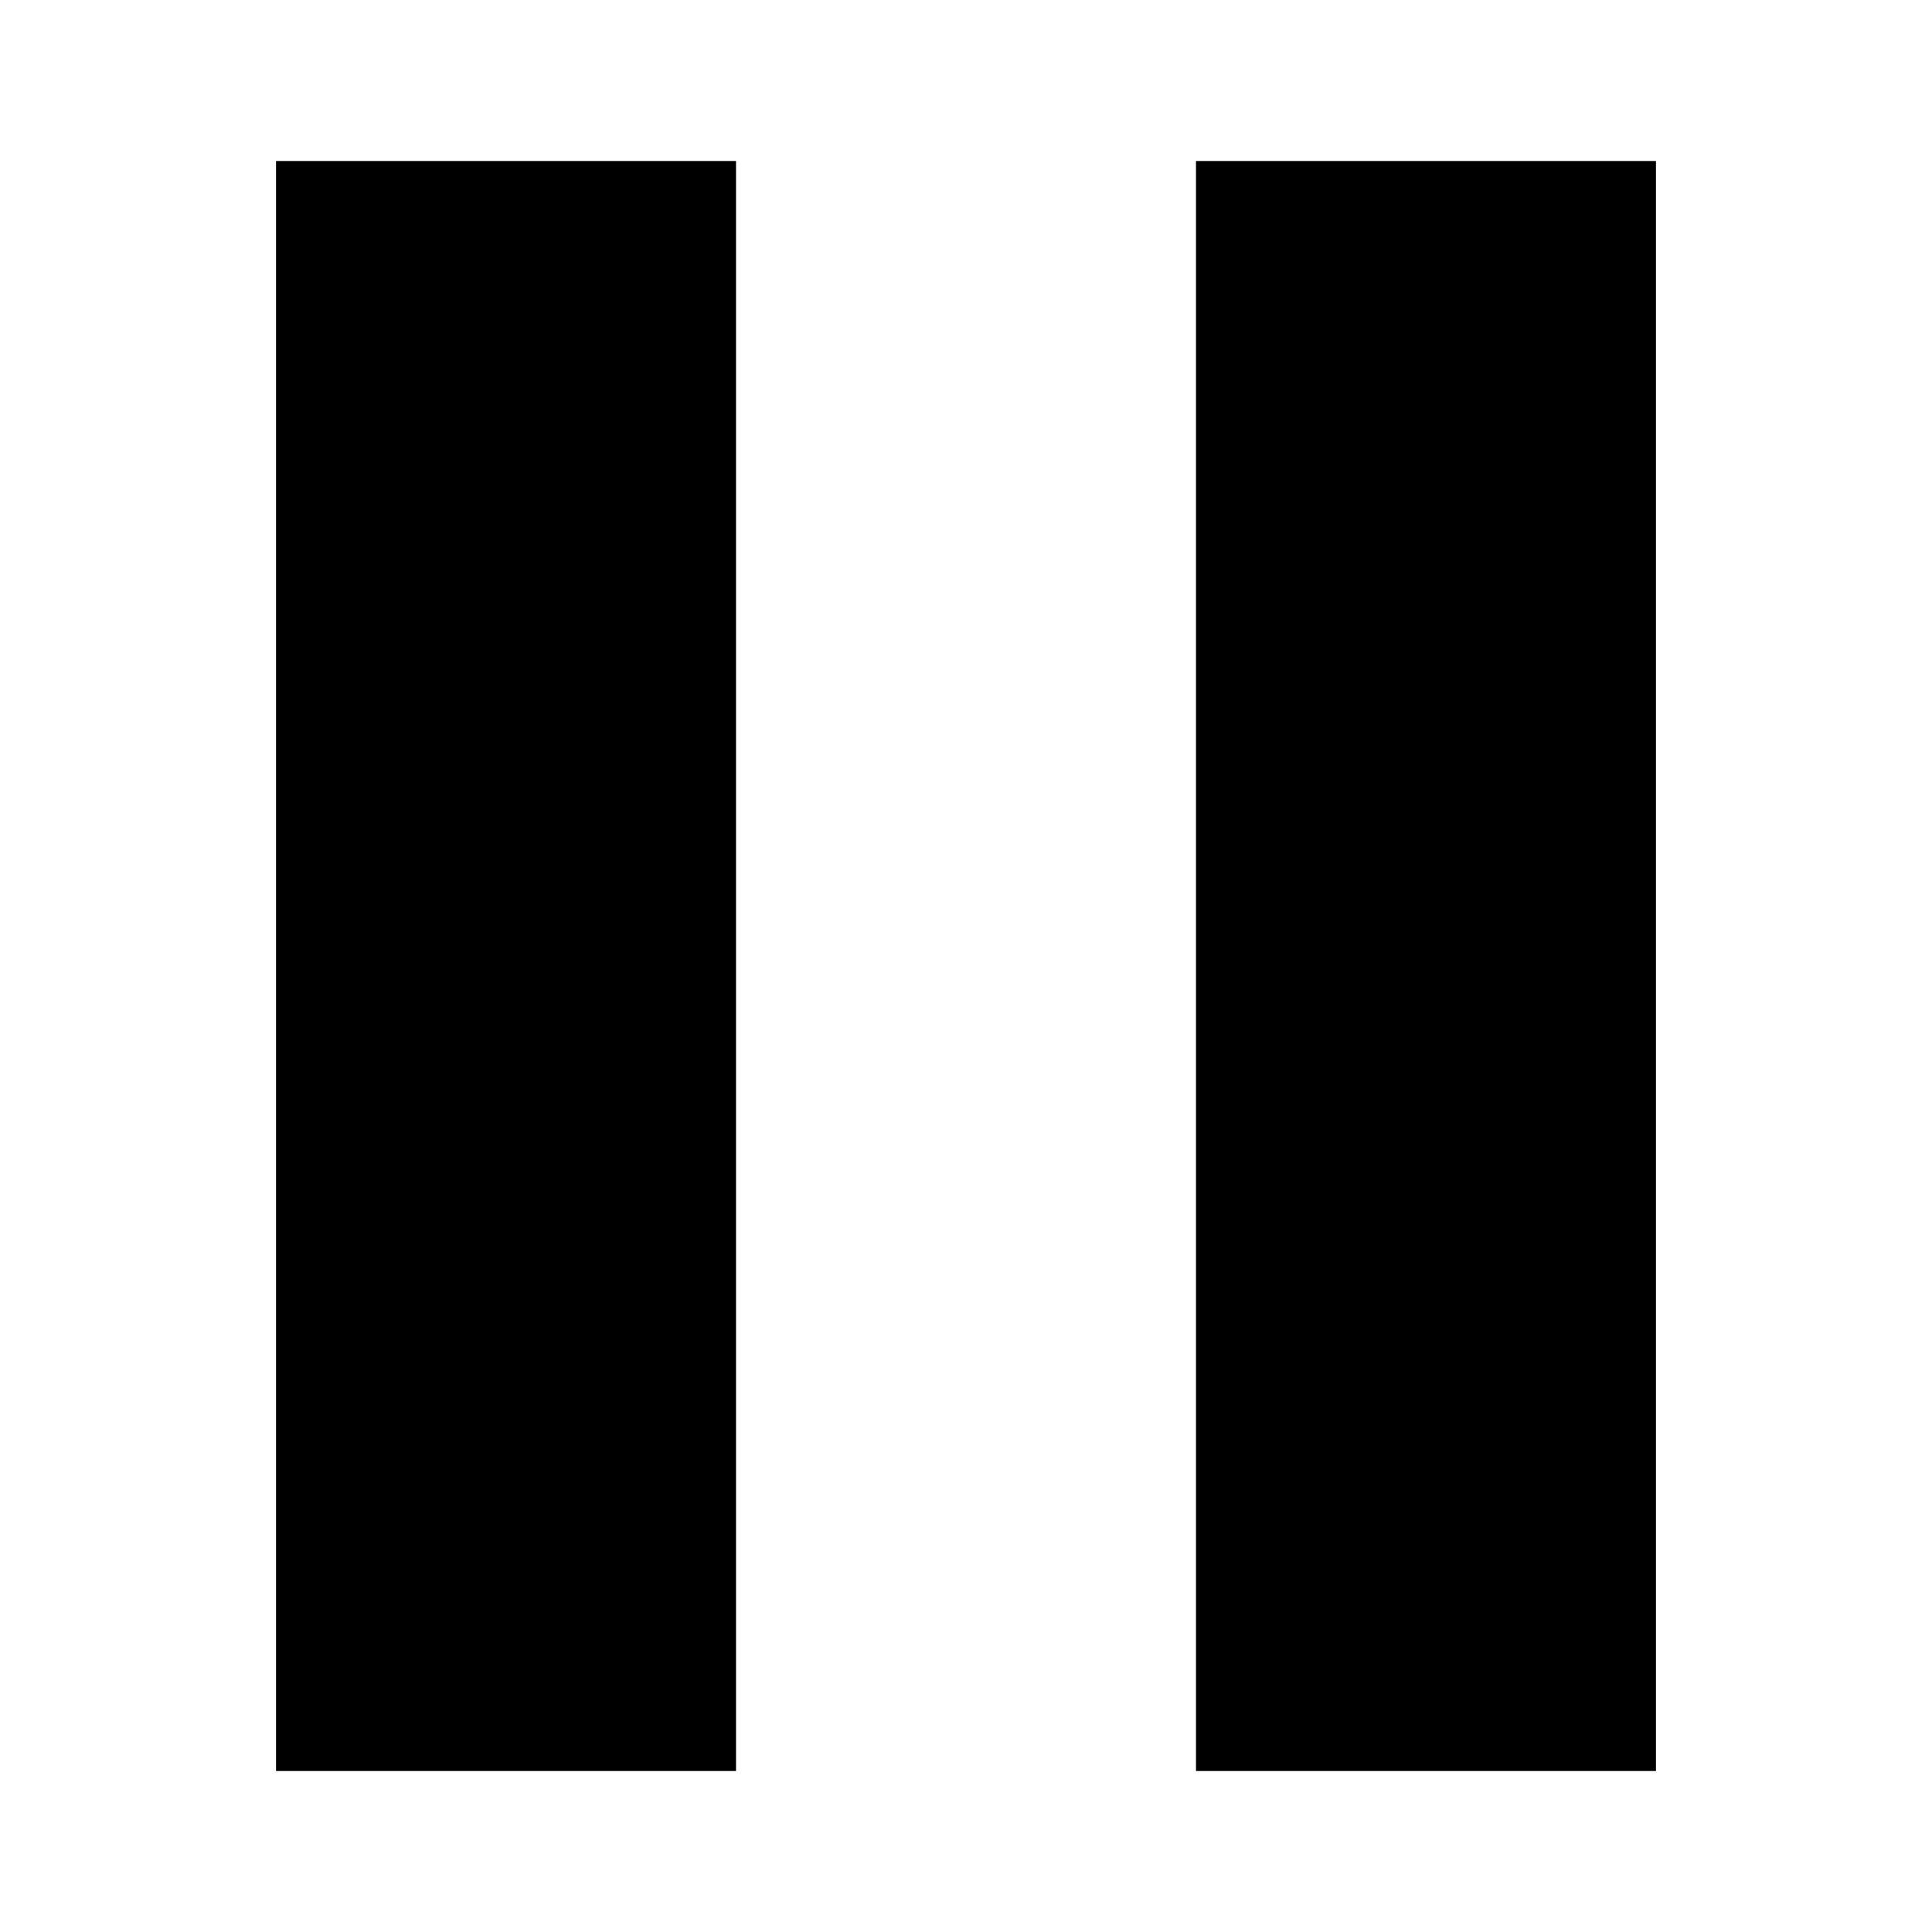
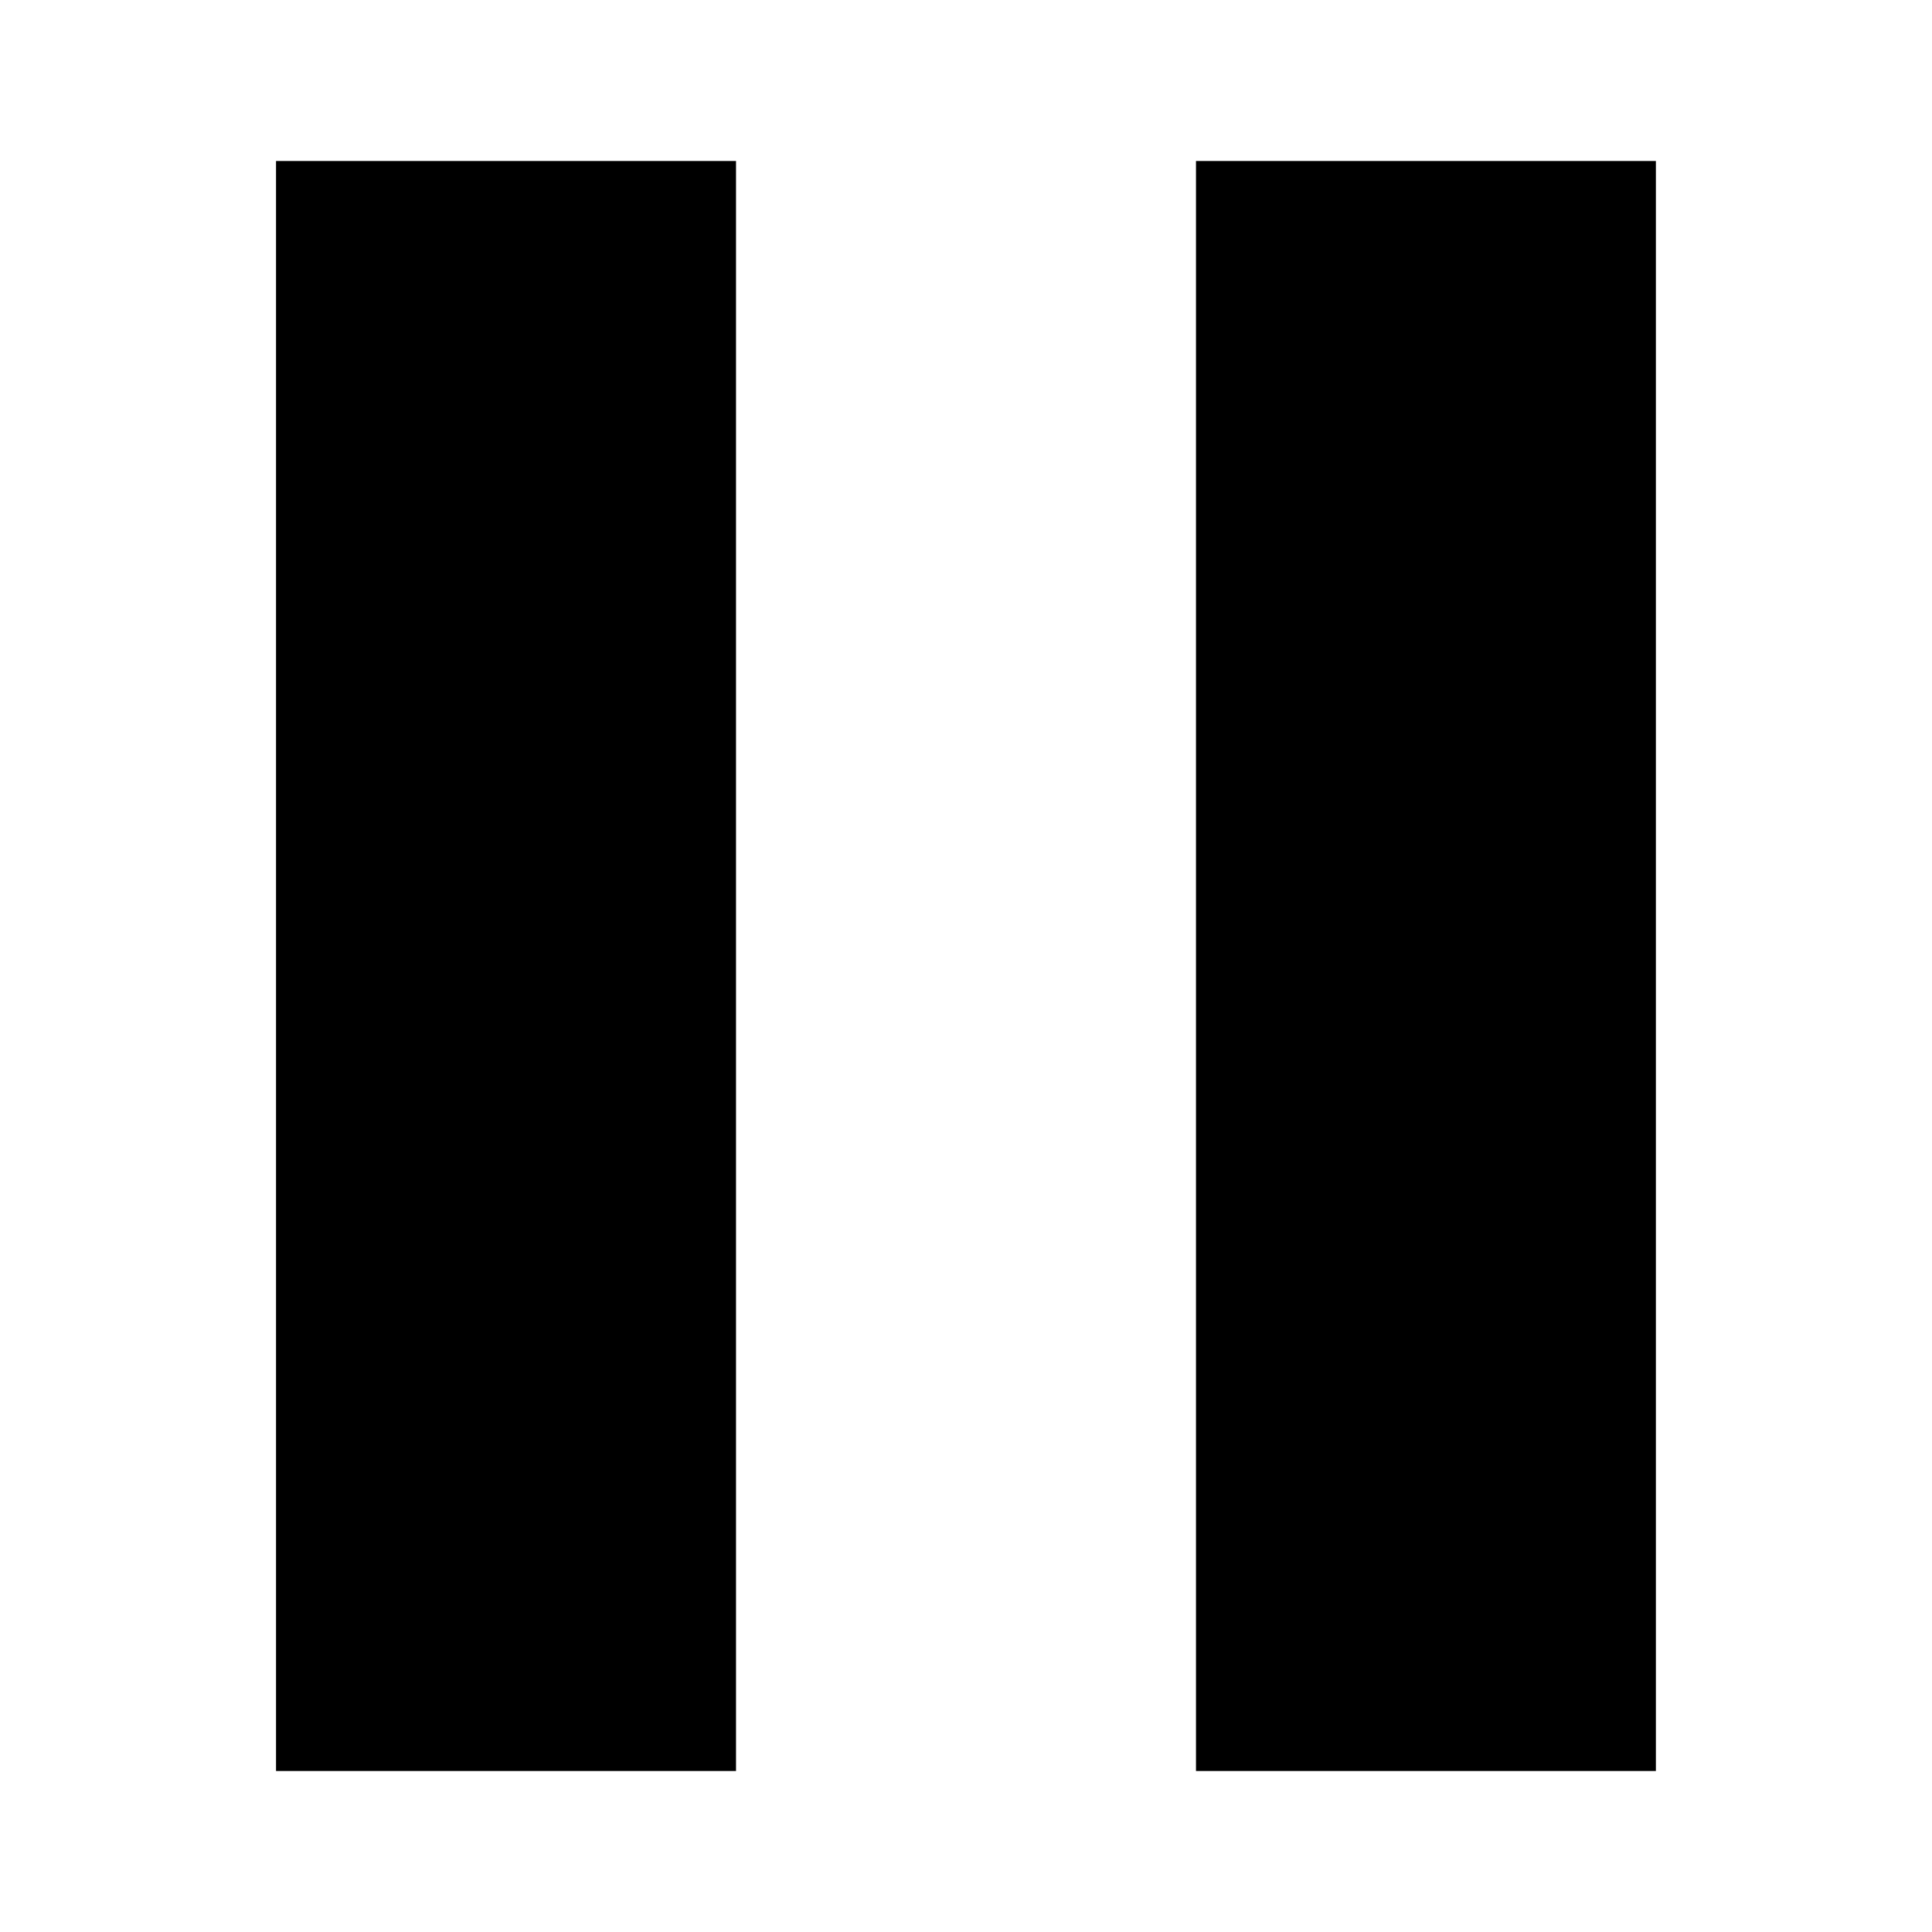
- <svg xmlns="http://www.w3.org/2000/svg" version="1.1" id="icon_pause" x="0px" y="0px" width="24px" height="24px" viewBox="0 0 24 24" enable-background="new 0 0 24 24" xml:space="preserve">
-   <path d="M3.429,22h5.714V2H3.429V22z M14.857,2v20h5.714V2H14.857z" />
+ <svg xmlns="http://www.w3.org/2000/svg" version="1.1" id="master" x="0px" y="0px" width="24px" height="24px" viewBox="0 0 24 24" enable-background="new 0 0 24 24" xml:space="preserve">
+   <path d="M3.429,22h5.714V2H3.429V22z M14.857,2v20h5.713V2H14.857z" />
</svg>
